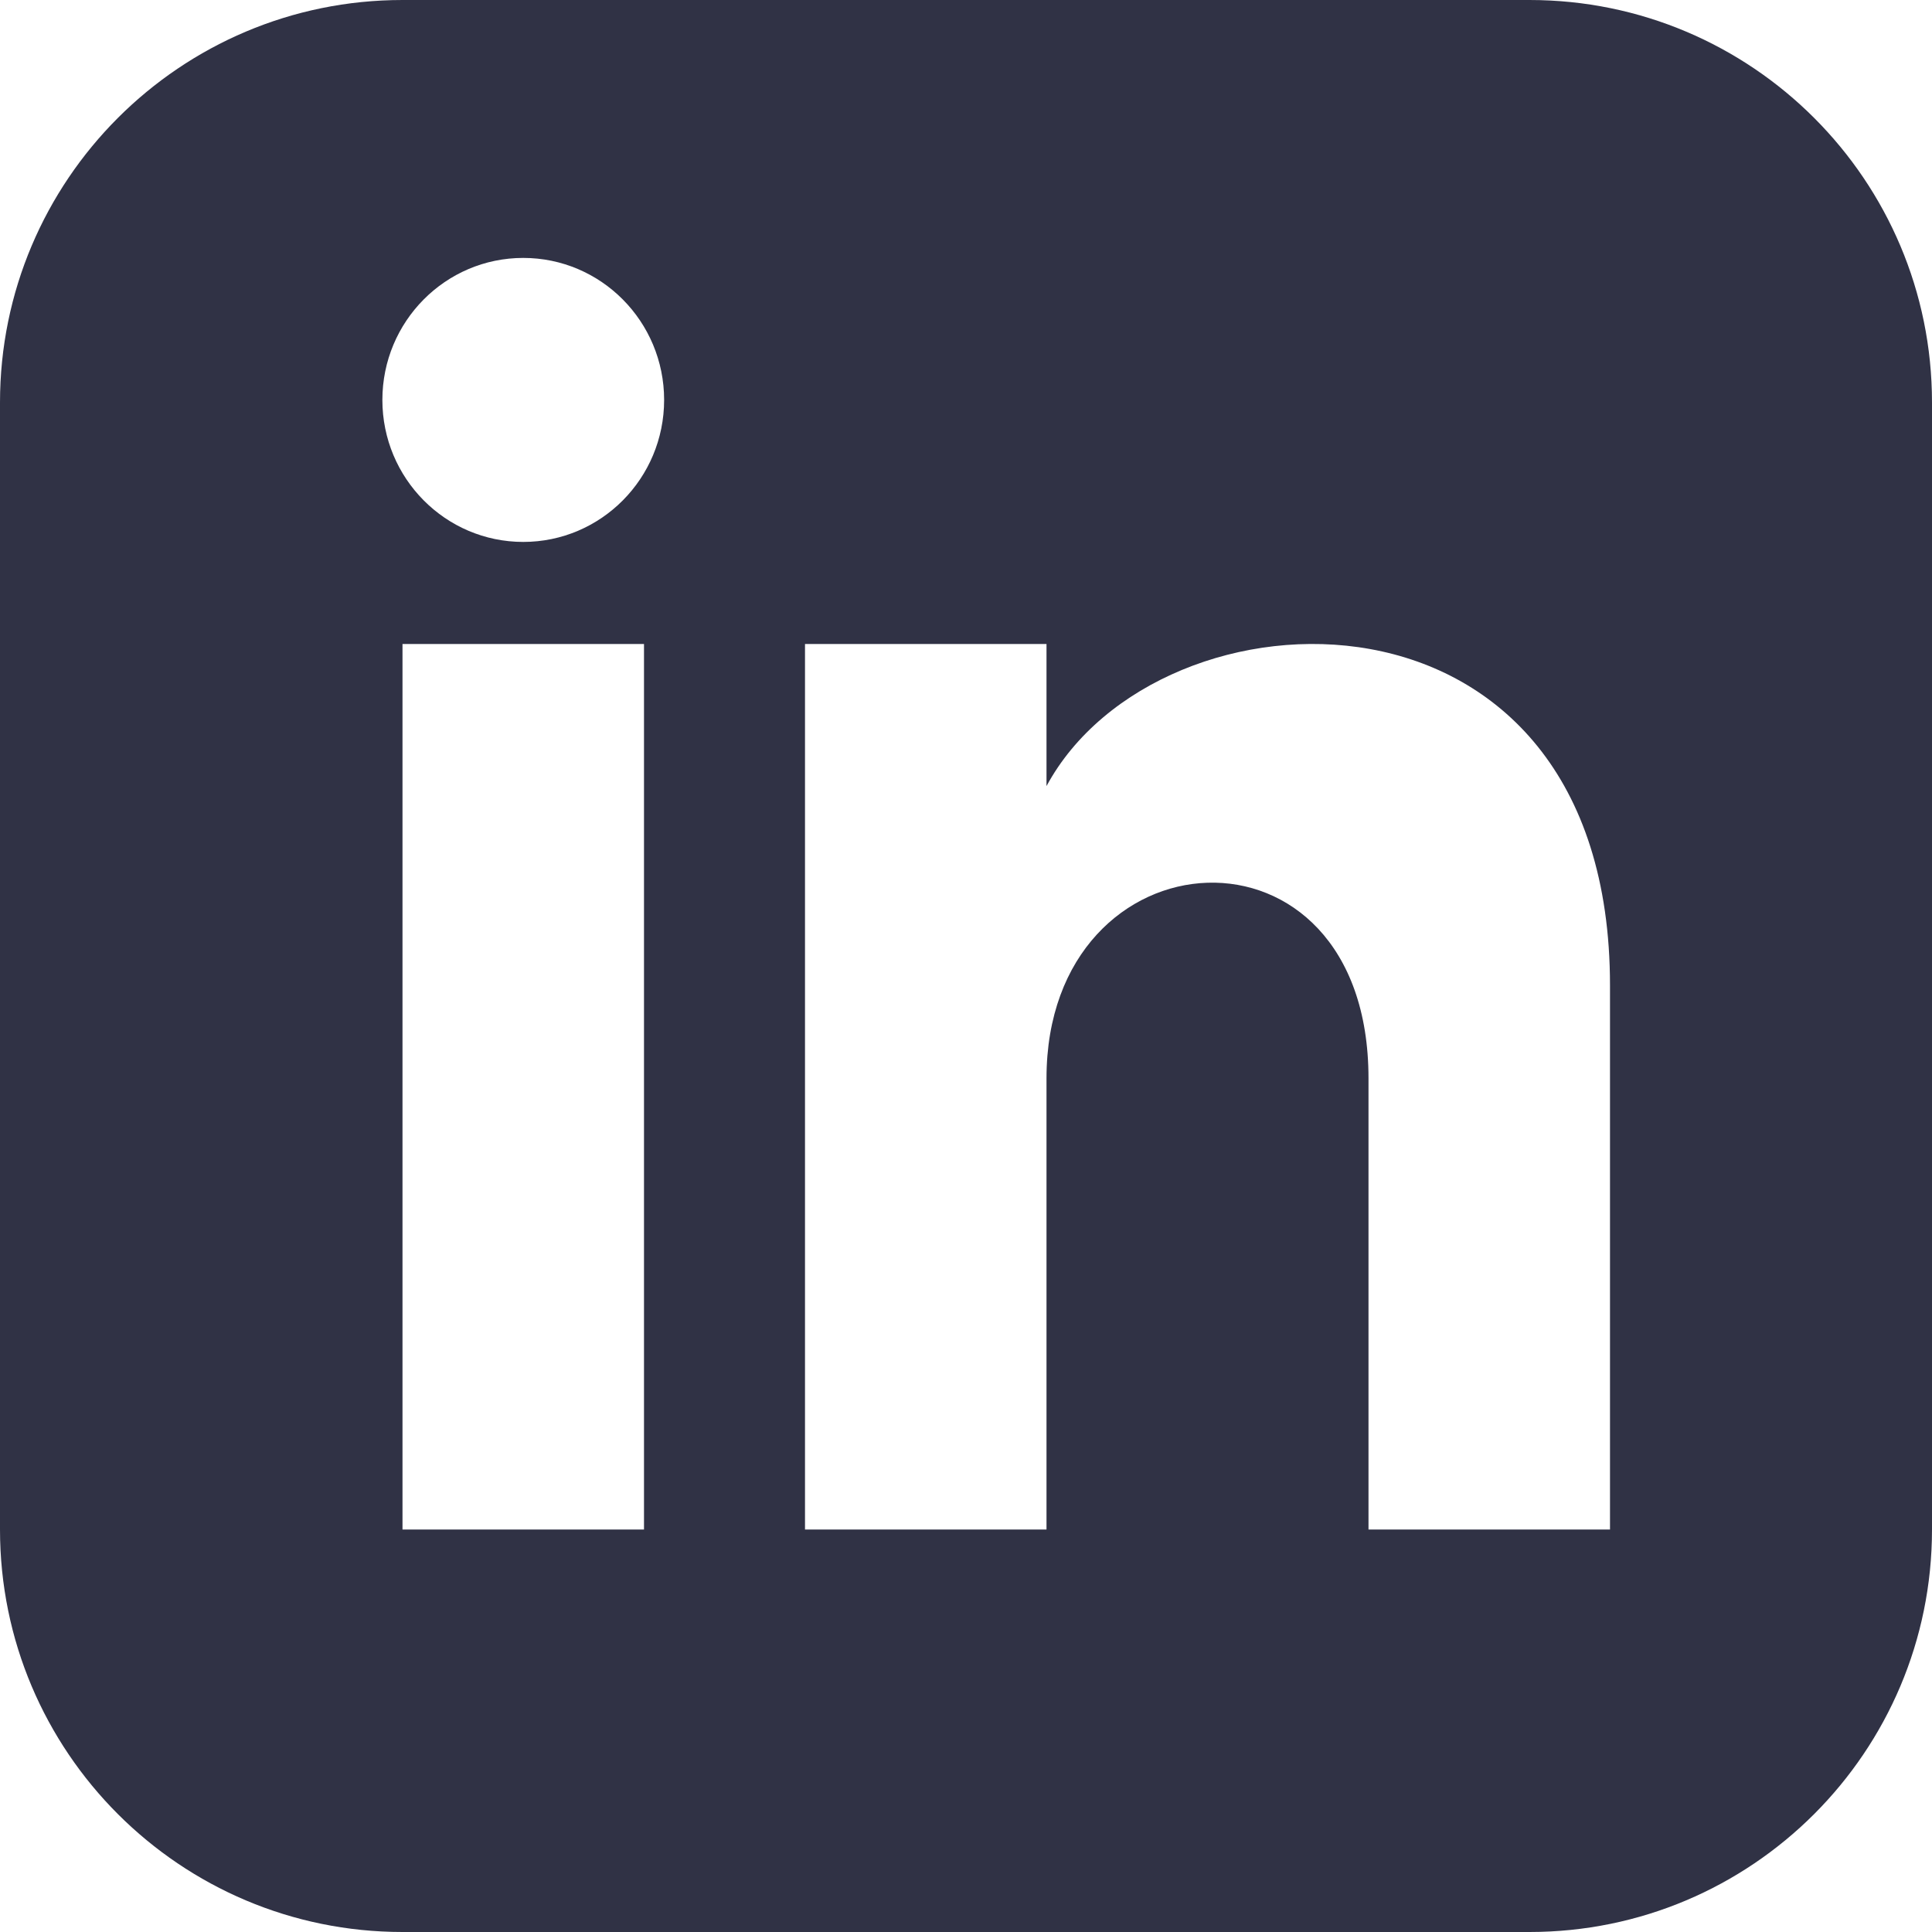
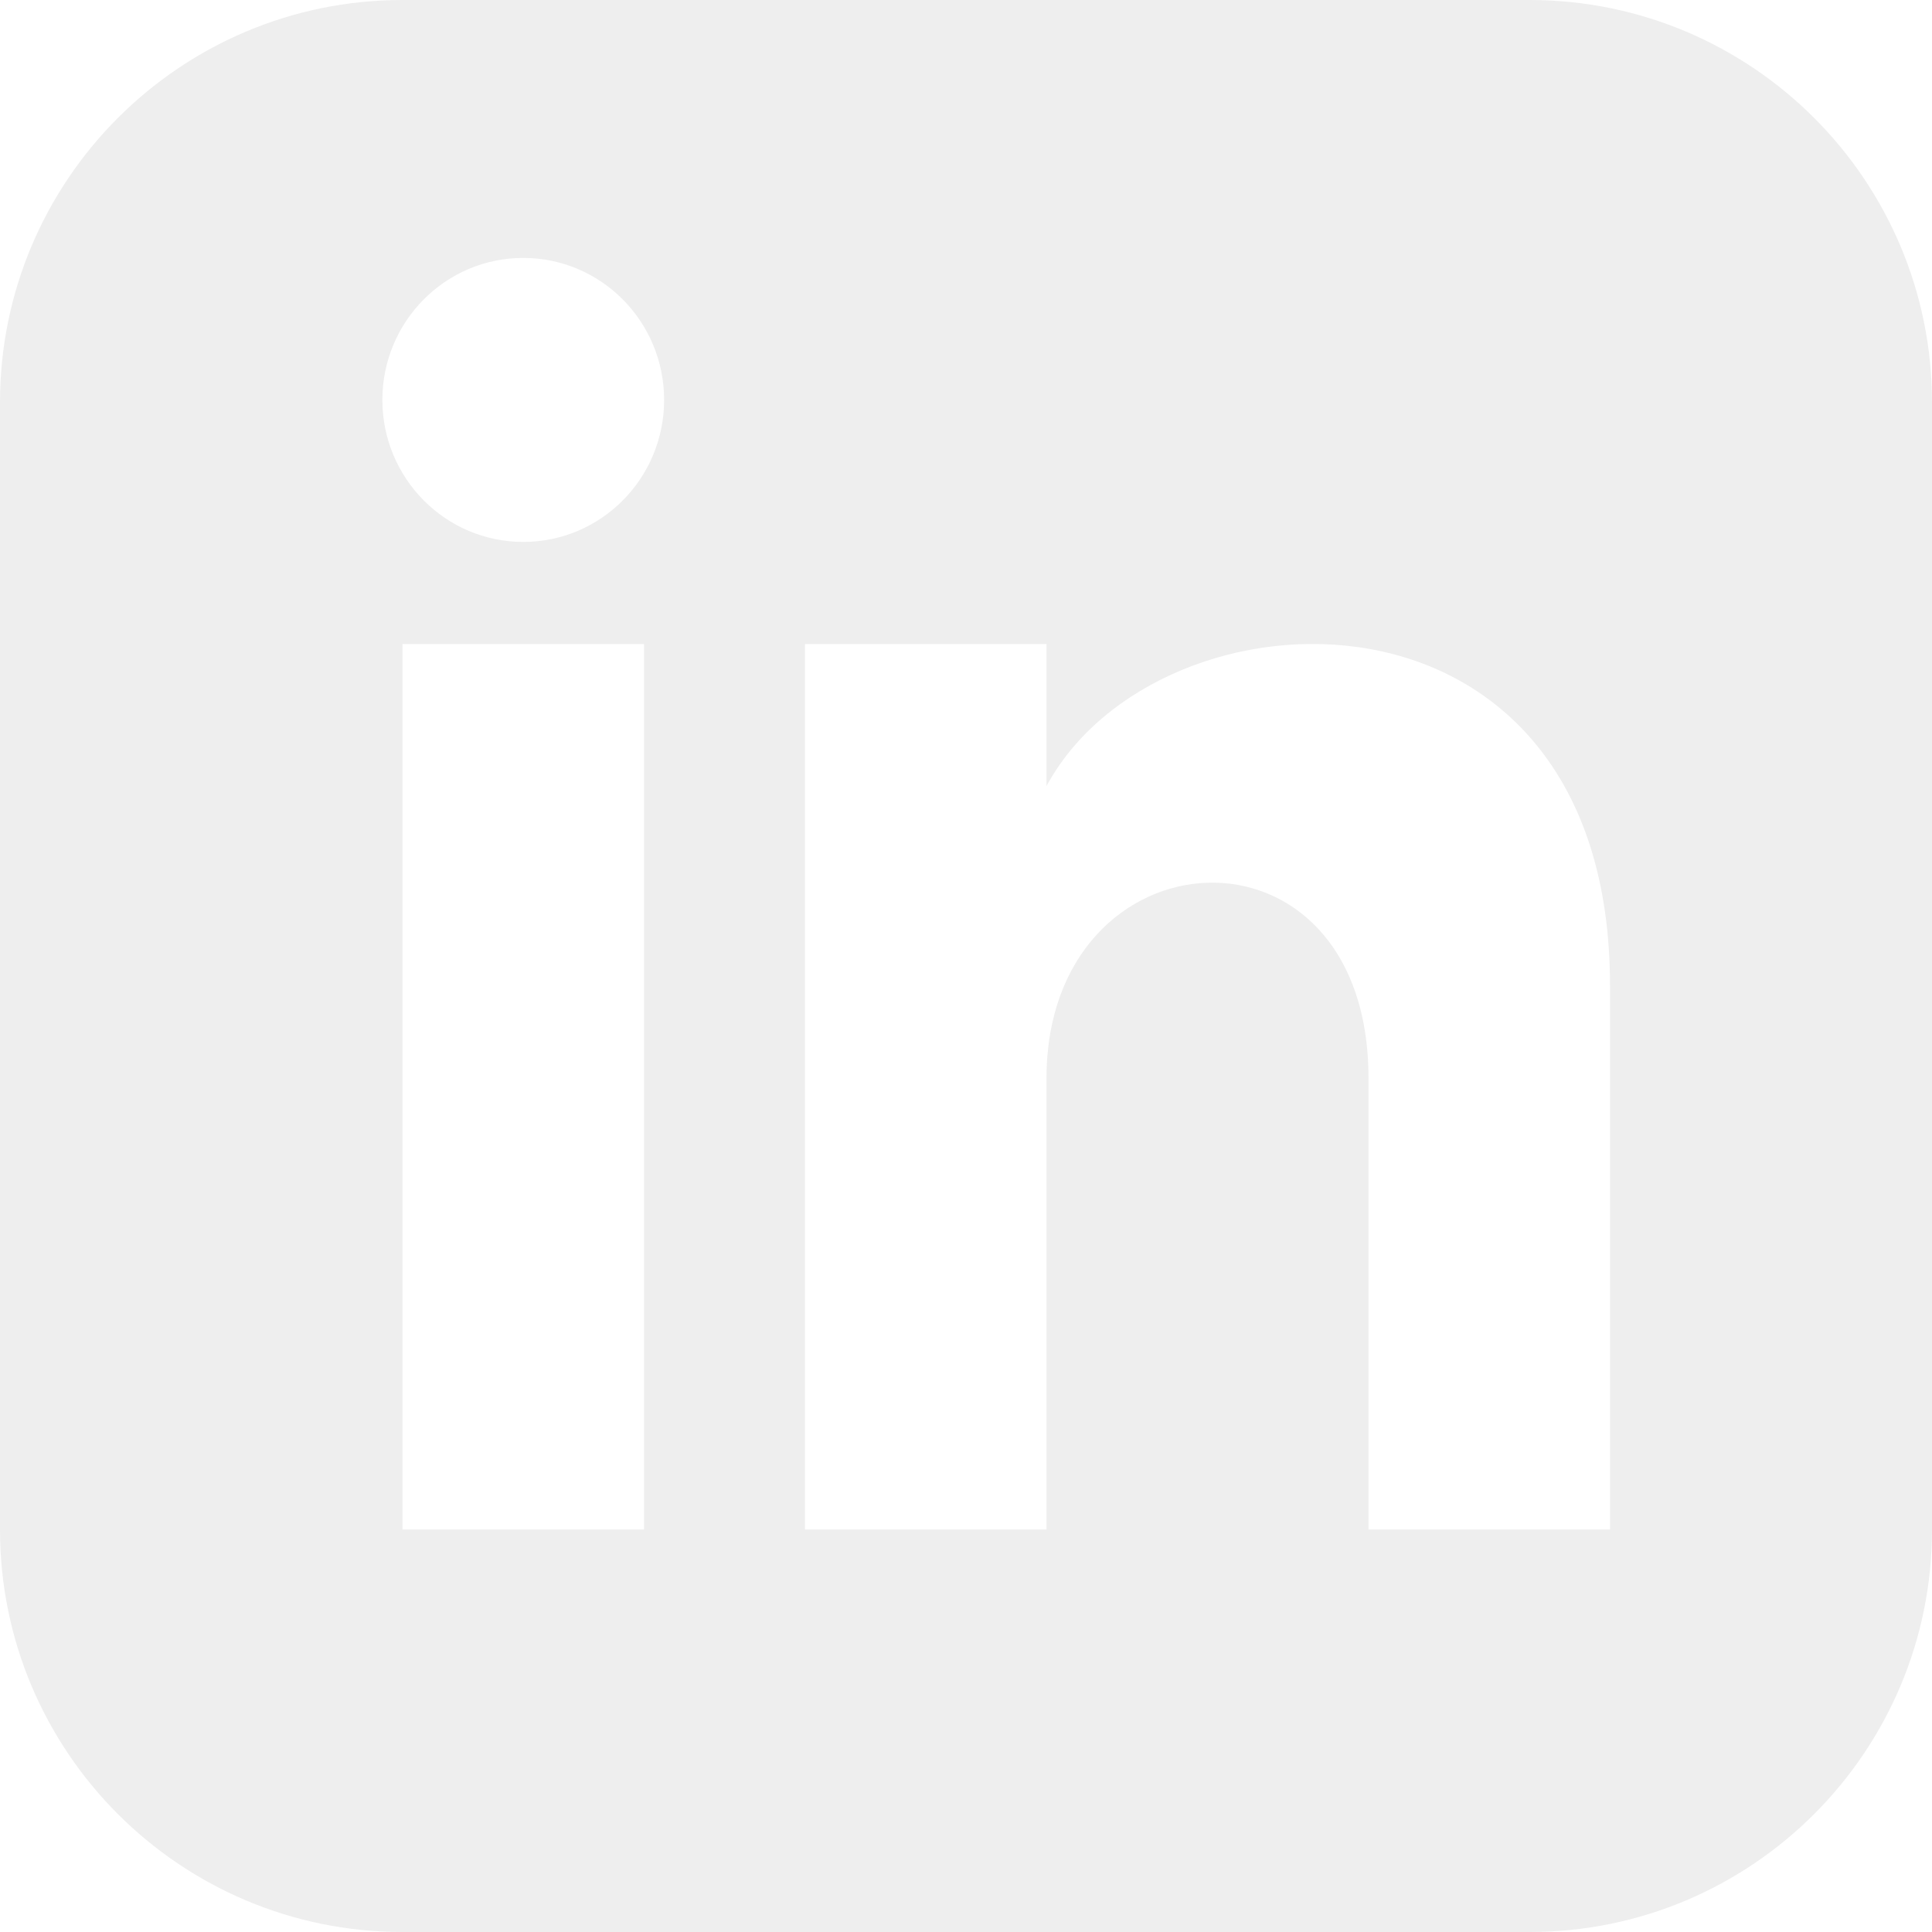
<svg xmlns="http://www.w3.org/2000/svg" width="24" height="24" viewBox="0 0 24 24">
-   <path fill="#303245" d="M19 0h-14c-2.761 0-5 2.239-5 5v14c0 2.761 2.239 5 5 5h14c2.762 0 5-2.239 5-5v-14c0-2.761-2.238-5-5-5zm-11 19h-3v-11h3v11zm-1.5-12.268c-.966 0-1.75-.79-1.75-1.764s.784-1.764 1.75-1.764 1.75.79 1.75 1.764-.783 1.764-1.75 1.764zm13.5 12.268h-3v-5.604c0-3.368-4-3.113-4 0v5.604h-3v-11h3v1.765c1.396-2.586 7-2.777 7 2.476v6.759z" />
+   <path fill="#eee" d="M19 0h-14c-2.761 0-5 2.239-5 5v14c0 2.761 2.239 5 5 5h14c2.762 0 5-2.239 5-5v-14c0-2.761-2.238-5-5-5zm-11 19h-3v-11h3v11zm-1.5-12.268c-.966 0-1.75-.79-1.75-1.764s.784-1.764 1.75-1.764 1.75.79 1.75 1.764-.783 1.764-1.75 1.764zm13.5 12.268h-3v-5.604c0-3.368-4-3.113-4 0v5.604h-3v-11h3v1.765c1.396-2.586 7-2.777 7 2.476v6.759z" />
</svg>
